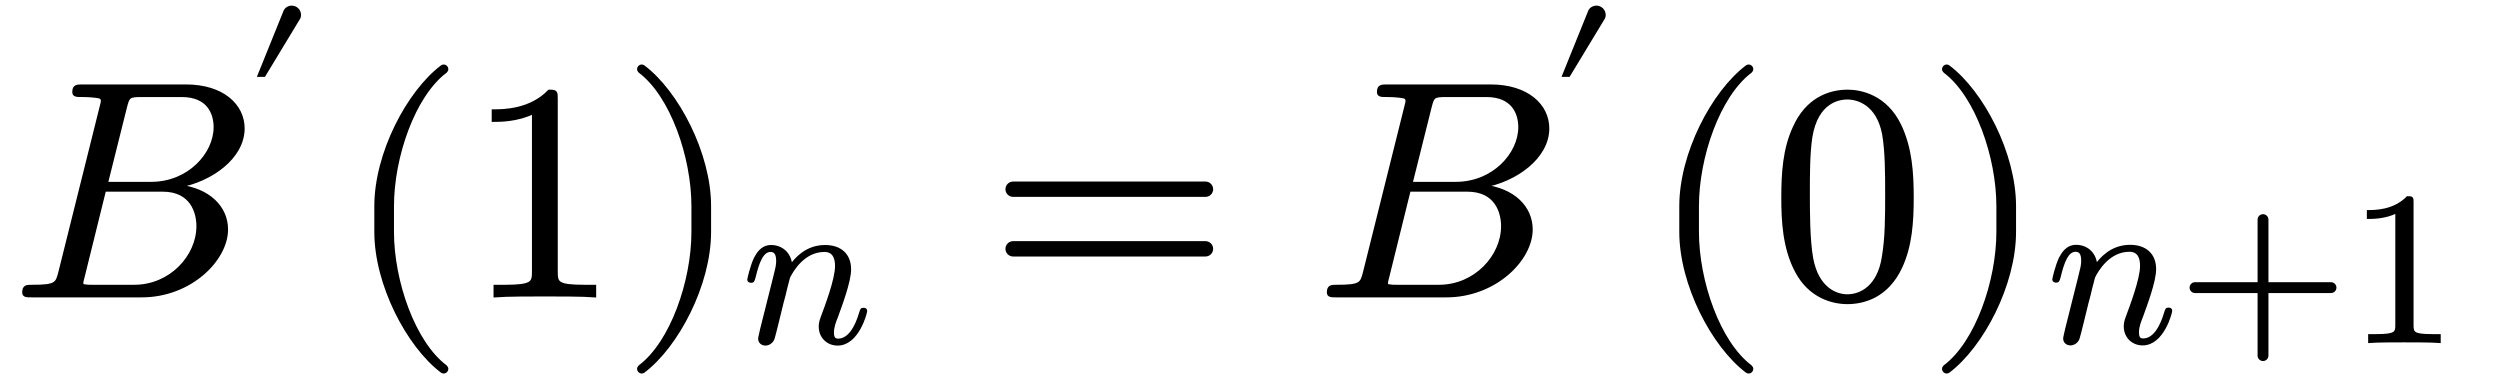
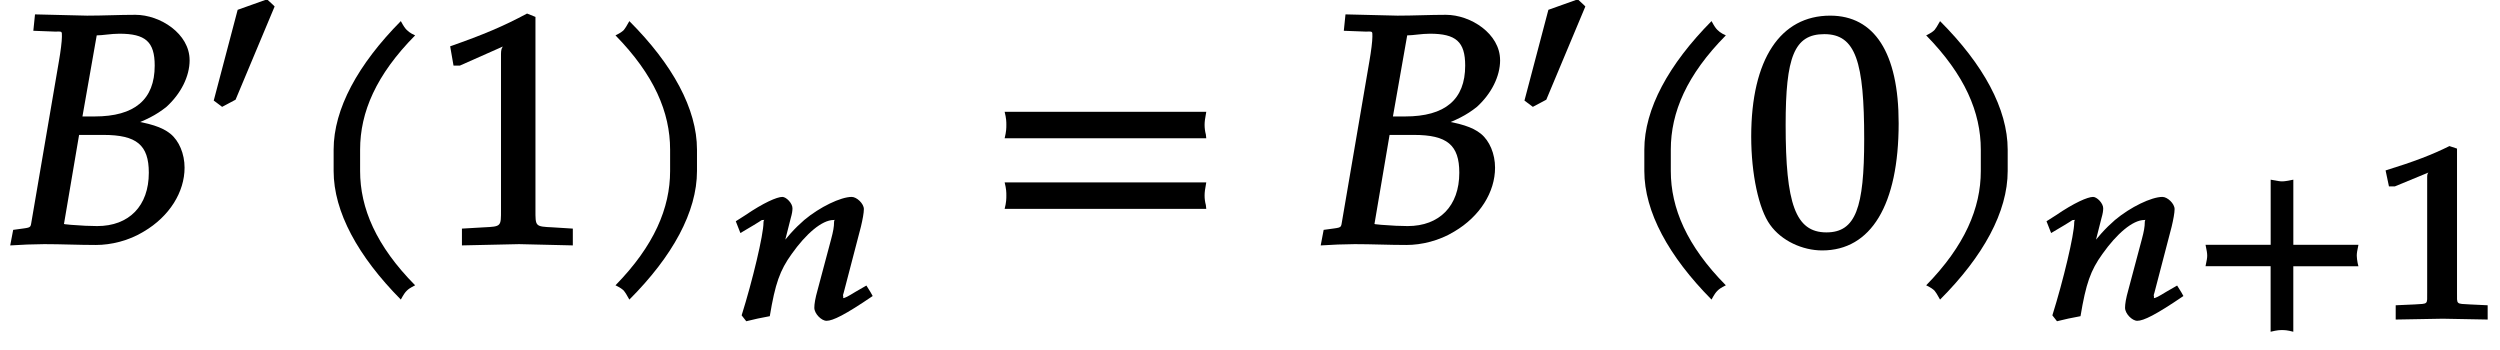
- <svg xmlns="http://www.w3.org/2000/svg" xmlns:xlink="http://www.w3.org/1999/xlink" width="18.667ex" height="2.833ex" style="vertical-align:-.667ex;margin-bottom:1px;margin-top:1px" viewBox="0 -962.8 8065.8 1234.8">
+ <svg xmlns="http://www.w3.org/2000/svg" xmlns:xlink="http://www.w3.org/1999/xlink" width="124" height="13pt" viewBox="0 0 93 13">
  <defs>
-     <path stroke-width="10" id="a" d="M756 545c0-95-105-169-209-188 97-11 155-69 155-141C702 118 584 0 426 0H69C51 0 42 0 42 11c0 20 10 20 27 20 79 0 81 8 91 47l134 537c3 12 4 15 4 19 0 13-9 14-27 16-17 2-38 2-38 2-19 0-28 0-28 11 0 20 10 20 29 20h336c120 0 186-64 186-138zm-91 4c0 44-21 103-109 103H427c-43 0-45-3-54-38l-62-248h146c122 0 208 95 208 183zm-56-322c0 43-19 117-115 117H305L236 65c-5-18-5-20-5-23 0-8 3-9 13-10 6-1 8-1 22-1h136c118 0 207 97 207 196z" />
-     <path stroke-width="10" id="b" d="M251 710c0-7-2-14-6-19L87 430H60l120 297c4 11 18 21 33 21 21 0 38-17 38-38z" />
-     <path stroke-width="10" id="c" d="M332-238c0-5-5-10-10-10-2 0-4 1-6 2-110 83-215 283-215 454v84c0 171 105 371 215 454 2 1 4 2 6 2 5 0 10-5 10-10 0-3-2-6-4-8-104-78-173-278-173-438v-84c0-160 69-360 173-438 2-2 4-5 4-8z" />
-     <path stroke-width="10" id="d" d="M419 0c-35 3-122 3-162 3S130 3 95 0v31h32c90 0 93 12 93 48v518c-52-26-111-26-131-26v31c32 0 120 0 182 64 23 0 23-2 23-26V79c0-37 3-48 93-48h32V0z" />
-     <path stroke-width="10" id="e" d="M288 208c0-171-105-371-215-454-2-1-4-2-6-2-5 0-10 5-10 10 0 3 2 6 4 8 104 78 173 278 173 438v84c0 160-69 360-173 438-2 2-4 5-4 8 0 5 5 10 10 10 2 0 4-1 6-2 110-83 215-283 215-454v-84z" />
-     <path stroke-width="10" id="f" d="M571 143c0-8-37-154-131-154-47 0-82 35-82 82 0 11 1 23 10 46 16 43 65 171 65 233 0 33-9 70-54 70-95 0-148-91-163-122l-13-50c-5-23-11-45-17-67l-22-90c-6-25-18-72-19-74-7-20-25-28-37-28-15 0-29 9-29 27 0 5 6 28 9 43l58 231c13 52 16 63 16 84 0 33-11 46-31 46-36 0-56-48-73-119-6-22-7-23-17-23 0 0-12 0-12 10 0 4 14 63 30 97 10 18 29 57 75 57s87-31 92-87c17 23 66 87 156 87 72 0 115-40 115-107 0-57-42-167-61-220-9-22-18-46-18-71 0-23 7-33 24-33 49 0 82 56 102 124 5 15 5 18 15 18 3 0 12 0 12-10z" />
-     <path stroke-width="10" id="g" d="M722 347c0-11-9-20-20-20H76c-11 0-20 9-20 20s9 20 20 20h626c11 0 20-9 20-20zm0-194c0-11-9-20-20-20H76c-11 0-20 9-20 20s9 20 20 20h626c11 0 20-9 20-20z" />
-     <path stroke-width="10" id="h" d="M460 320c0-79-5-157-37-226C379-1 303-22 249-22 200-22 127-2 84 79c-41 76-45 166-45 241 0 80 5 158 37 227 41 93 114 119 174 119 42 0 124-16 170-112 35-74 40-154 40-234zm-83 12c0 63 0 139-10 195-19 99-85 117-118 117-25 0-100-9-119-128-8-54-8-120-8-184 0-59 0-151 11-211C151 25 210 0 249 0c45 0 102 30 117 125 11 64 11 132 11 207z" />
-     <path stroke-width="10" id="i" d="M722 250c0-11-9-20-20-20H409V-63c0-11-9-20-20-20s-20 9-20 20v293H76c-11 0-20 9-20 20s9 20 20 20h293v293c0 11 9 20 20 20s20-9 20-20V270h293c11 0 20-9 20-20z" />
+     <symbol overflow="visible" id="a">
+       <path d="M6.813-6.844c0-.984-1.094-1.687-2.016-1.687-.594 0-1.203.031-1.797.031l-1.938-.047-.062.61.797.03c.281 0 .266-.03.266.188 0 .172-.047.547-.11.907L.922-.782C.89-.577.875-.624.25-.531L.14.048A21.28 21.28 0 0 1 1.407 0c.64 0 1.266.031 1.922.031.563 0 1.219-.156 1.781-.5.954-.562 1.516-1.469 1.516-2.375 0-.515-.203-1-.531-1.265-.313-.25-.766-.391-1.594-.516v.266c.688-.25 1.063-.438 1.453-.75.531-.485.86-1.125.86-1.735zM5.296-2.656c0 1.234-.734 1.984-1.922 1.984-.25 0-.594-.015-.984-.047-.079-.015-.22-.015-.25-.031l.562-3.313h.906c1.235 0 1.688.375 1.688 1.407zm.219-3.985c0 1.266-.75 1.891-2.235 1.891h-.453l.531-3.016c.22 0 .532-.062.844-.062.969 0 1.313.297 1.313 1.187zm0 0" />
+     </symbol>
+     <symbol overflow="visible" id="c">
+       <path d="M4.203-7.828a.735.735 0 0 1-.187-.14c-.063-.063-.11-.126-.22-.329-1.593 1.61-2.5 3.266-2.5 4.781v.797c0 1.516.907 3.172 2.5 4.781.11-.203.157-.265.22-.328.062-.062.125-.109.312-.203C2.875.063 2.281-1.344 2.281-2.719v-.797c0-1.39.594-2.78 2.047-4.25zm0 0" />
+     </symbol>
+     <symbol overflow="visible" id="d">
+       <path d="M5.125-.094v-.484l-.75-.047c-.656-.031-.64-.031-.64-.656v-7.172l-.313-.125c-.875.469-1.61.781-2.86 1.219l.125.718h.235l1.547-.687.031-.016c.063 0-.047-.015-.047.266v5.797c0 .625.016.625-.64.656L1-.578v.625L3.125 0l2 .047zm0 0" />
+     </symbol>
+     <symbol overflow="visible" id="e">
+       <path d="M3.766-2.719v-.797c0-1.515-.907-3.171-2.516-4.78-.11.202-.156.265-.203.327-.063.063-.125.11-.313.203 1.438 1.47 2.032 2.86 2.032 4.25v.797c0 1.375-.594 2.781-2.032 4.25.188.094.25.14.313.203.047.063.094.125.203.329C2.86.452 3.766-1.204 3.766-2.72zm0 0" />
+     </symbol>
+     <symbol overflow="visible" id="g">
+       <path d="M8.266-4.078a1.419 1.419 0 0 1-.047-.36c0-.109.015-.234.062-.484h-7.5c.063.25.063.375.063.484 0 .125 0 .235-.063.5h7.5zm0 2.625a1.332 1.332 0 0 1-.047-.36c0-.109.015-.234.062-.484h-7.5c.063.25.063.375.063.485 0 .125 0 .25-.063.5h7.5zm0 0" />
+     </symbol>
+     <symbol overflow="visible" id="h">
+       <path d="M5.688-4.5c0-2.625-.907-4-2.547-4C1.297-8.5.203-6.89.203-4c0 1.39.281 2.703.703 3.281.422.594 1.203.953 1.938.953 1.812 0 2.844-1.687 2.844-4.734zm-1.282.594C4.406-1.36 4.094-.437 3-.437c-1.156 0-1.516-1.079-1.516-4 0-2.516.313-3.375 1.438-3.375 1.172 0 1.484 1.03 1.484 3.906zm0 0" />
+     </symbol>
+     <symbol overflow="visible" id="b">
+       <path d="M2.61-4.672l-.22-.203-1.093.39-.89 3.376.312.234.5-.266 1.453-3.468zm0 0" />
+     </symbol>
+     <symbol overflow="visible" id="f">
+       <path d="M5.156-.984L5-1.234 4.594-1c-.282.172-.39.234-.469.234-.078 0 .016.063.016-.046 0-.032-.032-.032.015-.157l.64-2.453c.063-.265.11-.515.11-.656 0-.203-.265-.453-.453-.453-.406 0-1.187.375-1.766.86-.359.312-.624.608-1.124 1.25l.265.093.36-1.422c.046-.156.062-.266.062-.36 0-.187-.234-.421-.375-.421-.203 0-.703.218-1.39.687l-.344.219.172.438.5-.297c.343-.204.265-.188.343-.188.11 0 .016-.047.016.094 0 .453-.406 2.156-.813 3.453l.172.219c.313-.078.531-.125.875-.188.203-1.218.375-1.703.813-2.312.531-.75 1.125-1.266 1.562-1.266.11 0 .016-.047.016.078 0 .172-.031.344-.11.64l-.5 1.876c-.093.328-.124.531-.124.672 0 .219.265.484.453.484.234 0 .687-.219 1.718-.922zm0 0" />
+     </symbol>
+     <symbol overflow="visible" id="i">
+       <path d="M6.172-2.078c-.016-.094-.031-.188-.031-.266 0-.094.015-.187.062-.406H3.781v-2.422c-.234.047-.328.063-.422.063-.078 0-.171-.016-.421-.063v2.422H.515c.046.219.062.313.062.406 0 .078-.015.172-.062.39h2.421V.485c.25-.062.344-.062.422-.062.094 0 .188 0 .422.062v-2.437h2.422zm0 0" />
+     </symbol>
+     <symbol overflow="visible" id="j">
+       <path d="M4.281-.11V-.5l-.656-.031c-.531-.031-.484.015-.484-.453v-5.344l-.282-.094c-.625.313-1.312.578-2.375.906l.125.594h.22l1.25-.516h.03c.047 0-.078-.062-.078.157v4.297c0 .468.047.421-.469.453L.86-.5v.531L2.61 0l1.672.031zm0 0" />
+     </symbol>
  </defs>
-   <g stroke="currentColor" fill="currentColor" stroke-width="0" transform="scale(1 -1)">
-     <use xlink:href="#a" />
-     <use transform="scale(.707)" xlink:href="#b" x="1080" y="583" />
-     <use xlink:href="#c" x="1087" />
-     <use xlink:href="#d" x="1481" />
-     <g transform="translate(1986)">
-       <use xlink:href="#e" />
-       <use transform="scale(.707)" xlink:href="#f" x="557" y="-213" />
-     </g>
-     <use xlink:href="#g" x="3186" />
-     <g transform="translate(4246)">
-       <use xlink:href="#a" />
-       <use transform="scale(.707)" xlink:href="#b" x="1080" y="583" />
-     </g>
-     <use xlink:href="#c" x="5334" />
-     <use xlink:href="#h" x="5728" />
-     <g transform="translate(6233)">
-       <use xlink:href="#e" />
-       <g transform="matrix(.707 0 0 .707 394 -150)">
-         <use xlink:href="#f" />
-         <use xlink:href="#i" x="605" />
-         <use xlink:href="#d" x="1388" />
-       </g>
-     </g>
+   <use xlink:href="#a" x=".24" y="9.082" />
+   <use xlink:href="#b" x="7.544" y="4.85" />
+   <use xlink:href="#c" x="11.115" y="9.082" />
+   <use xlink:href="#d" x="16.184" y="9.082" />
+   <use xlink:href="#e" x="22.162" y="9.082" />
+   <use xlink:href="#f" x="27.23" y="11.856" />
+   <use xlink:href="#g" x="36.592" y="9.082" />
+   <use xlink:href="#a" x="48.99" y="9.082" />
+   <use xlink:href="#b" x="56.303" y="4.85" />
+   <g>
+     <use xlink:href="#c" x="59.873" y="9.082" />
+     <use xlink:href="#h" x="64.942" y="9.082" />
+     <use xlink:href="#e" x="70.92" y="9.082" />
+   </g>
+   <g>
+     <use xlink:href="#f" x="75.989" y="11.856" />
+     <use xlink:href="#i" x="81.531" y="11.856" />
+     <use xlink:href="#j" x="88.26" y="11.856" />
  </g>
</svg>
